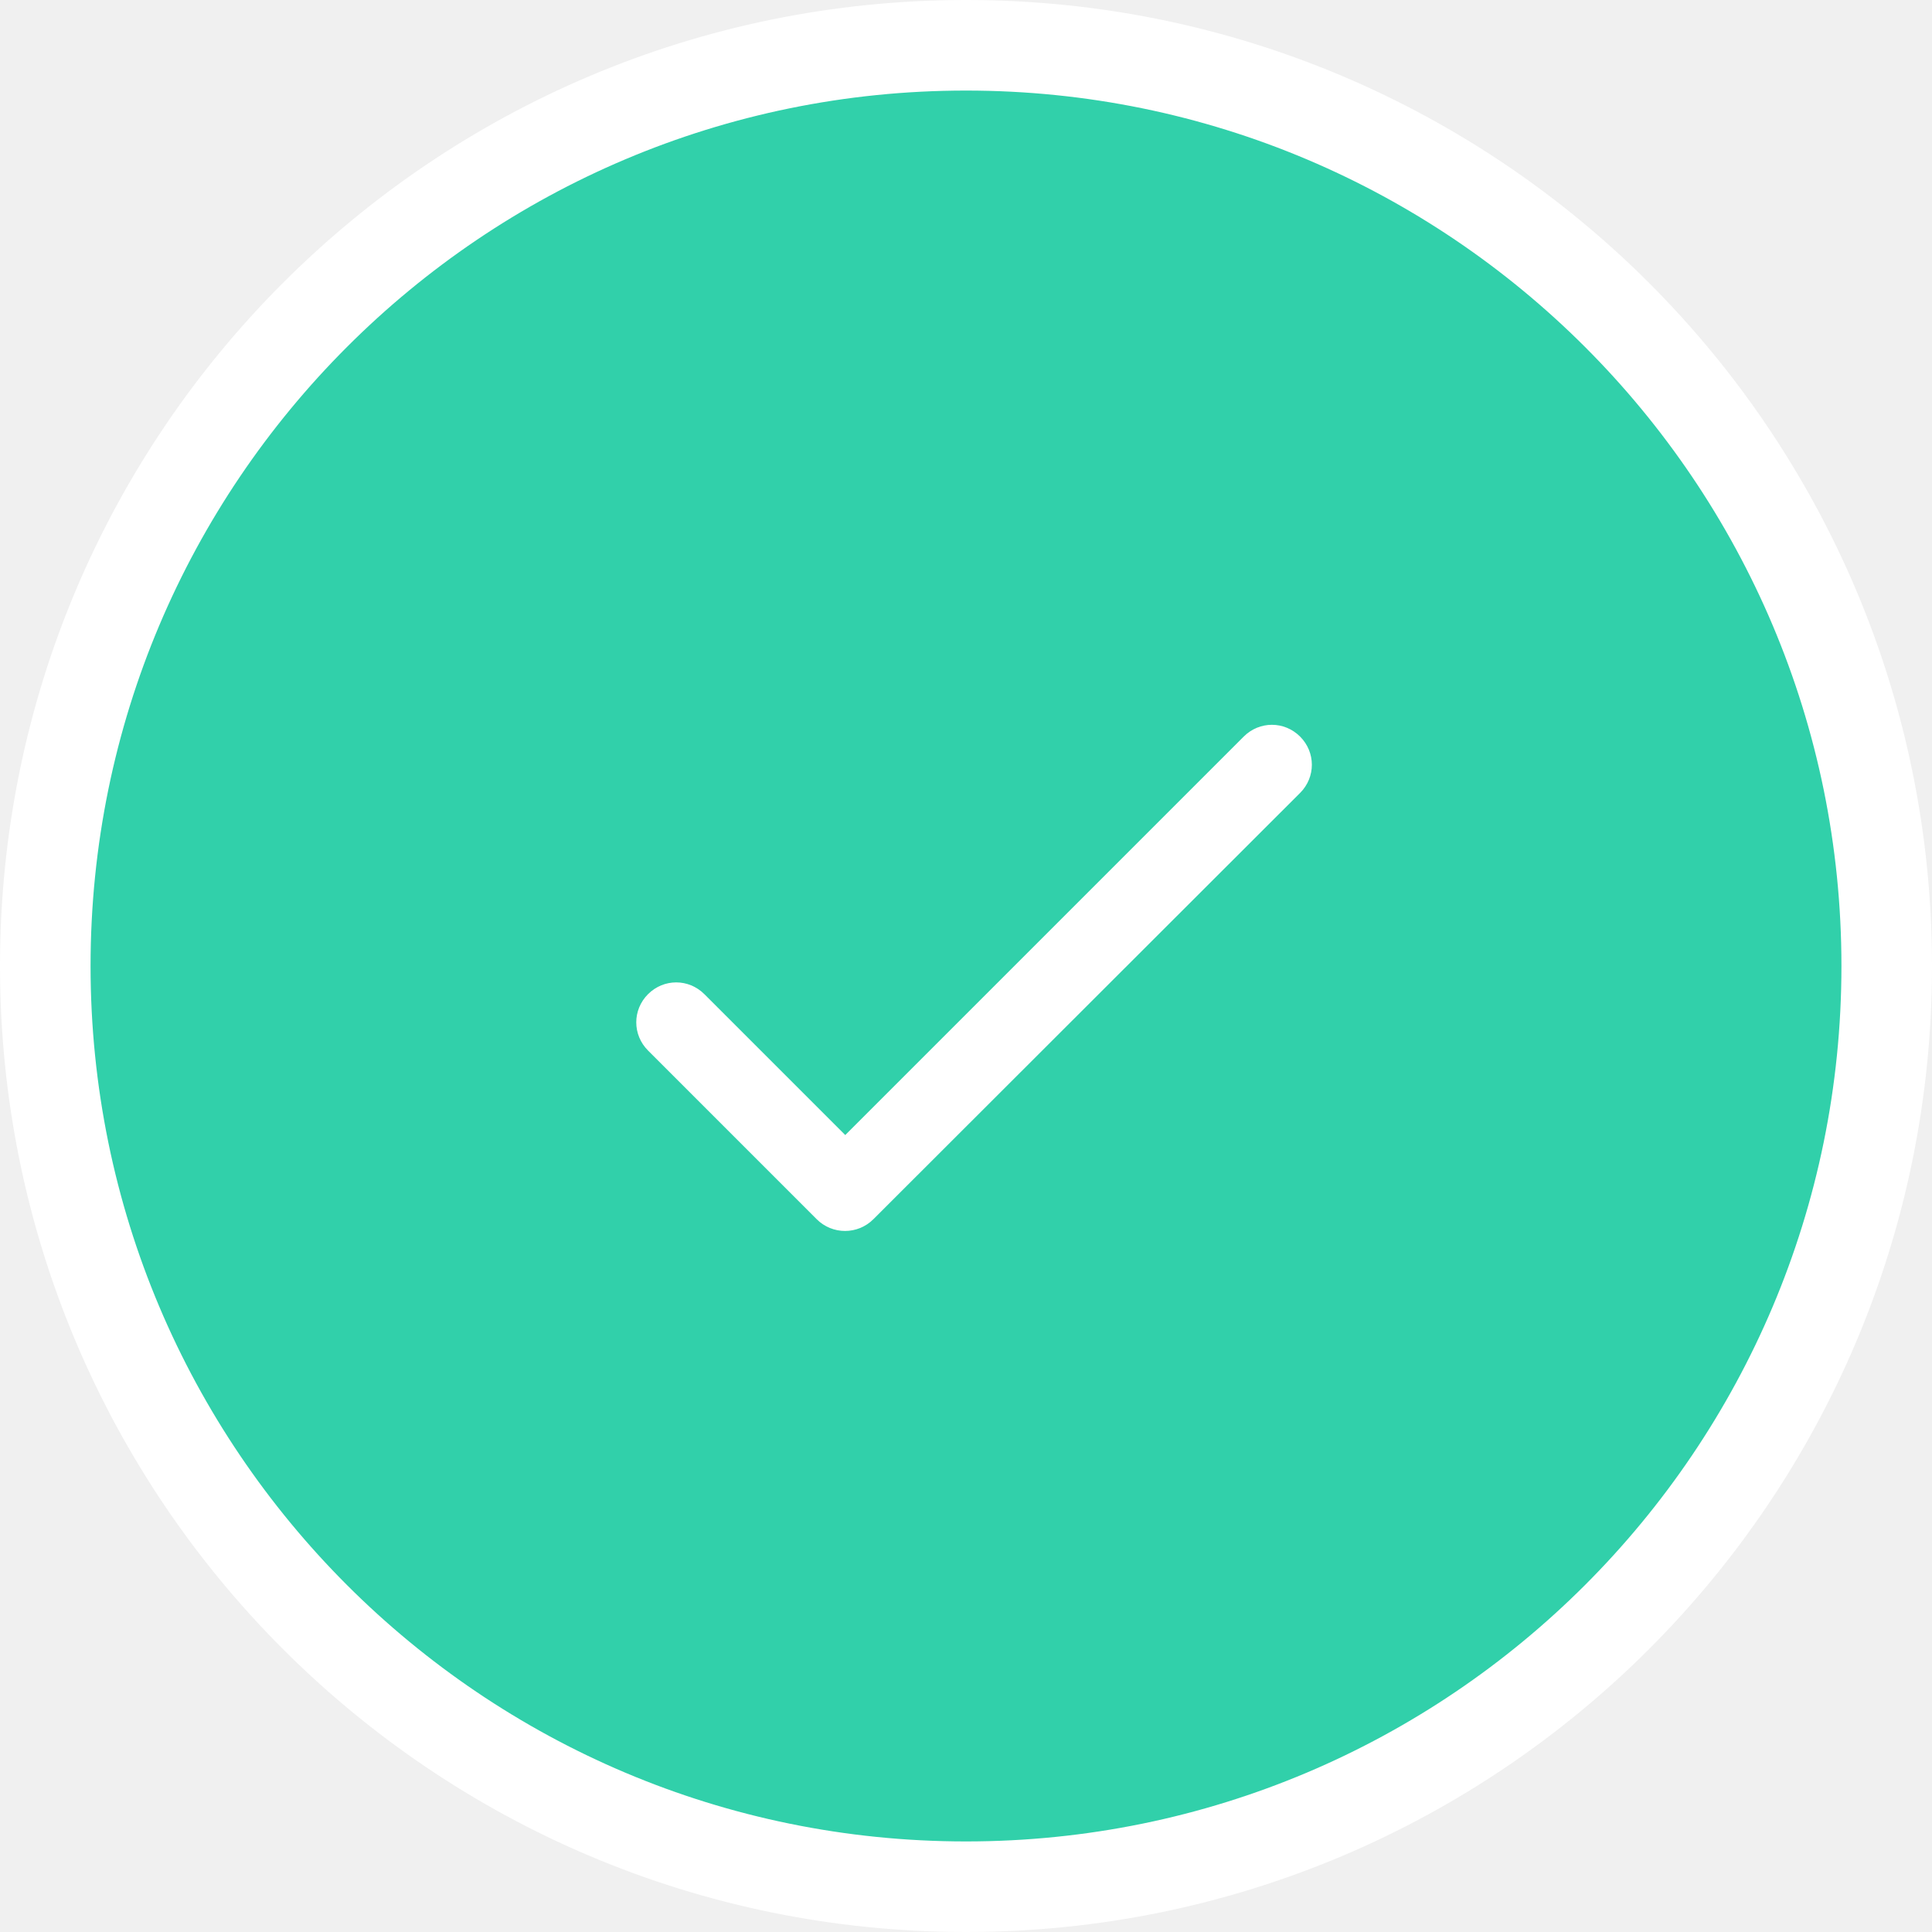
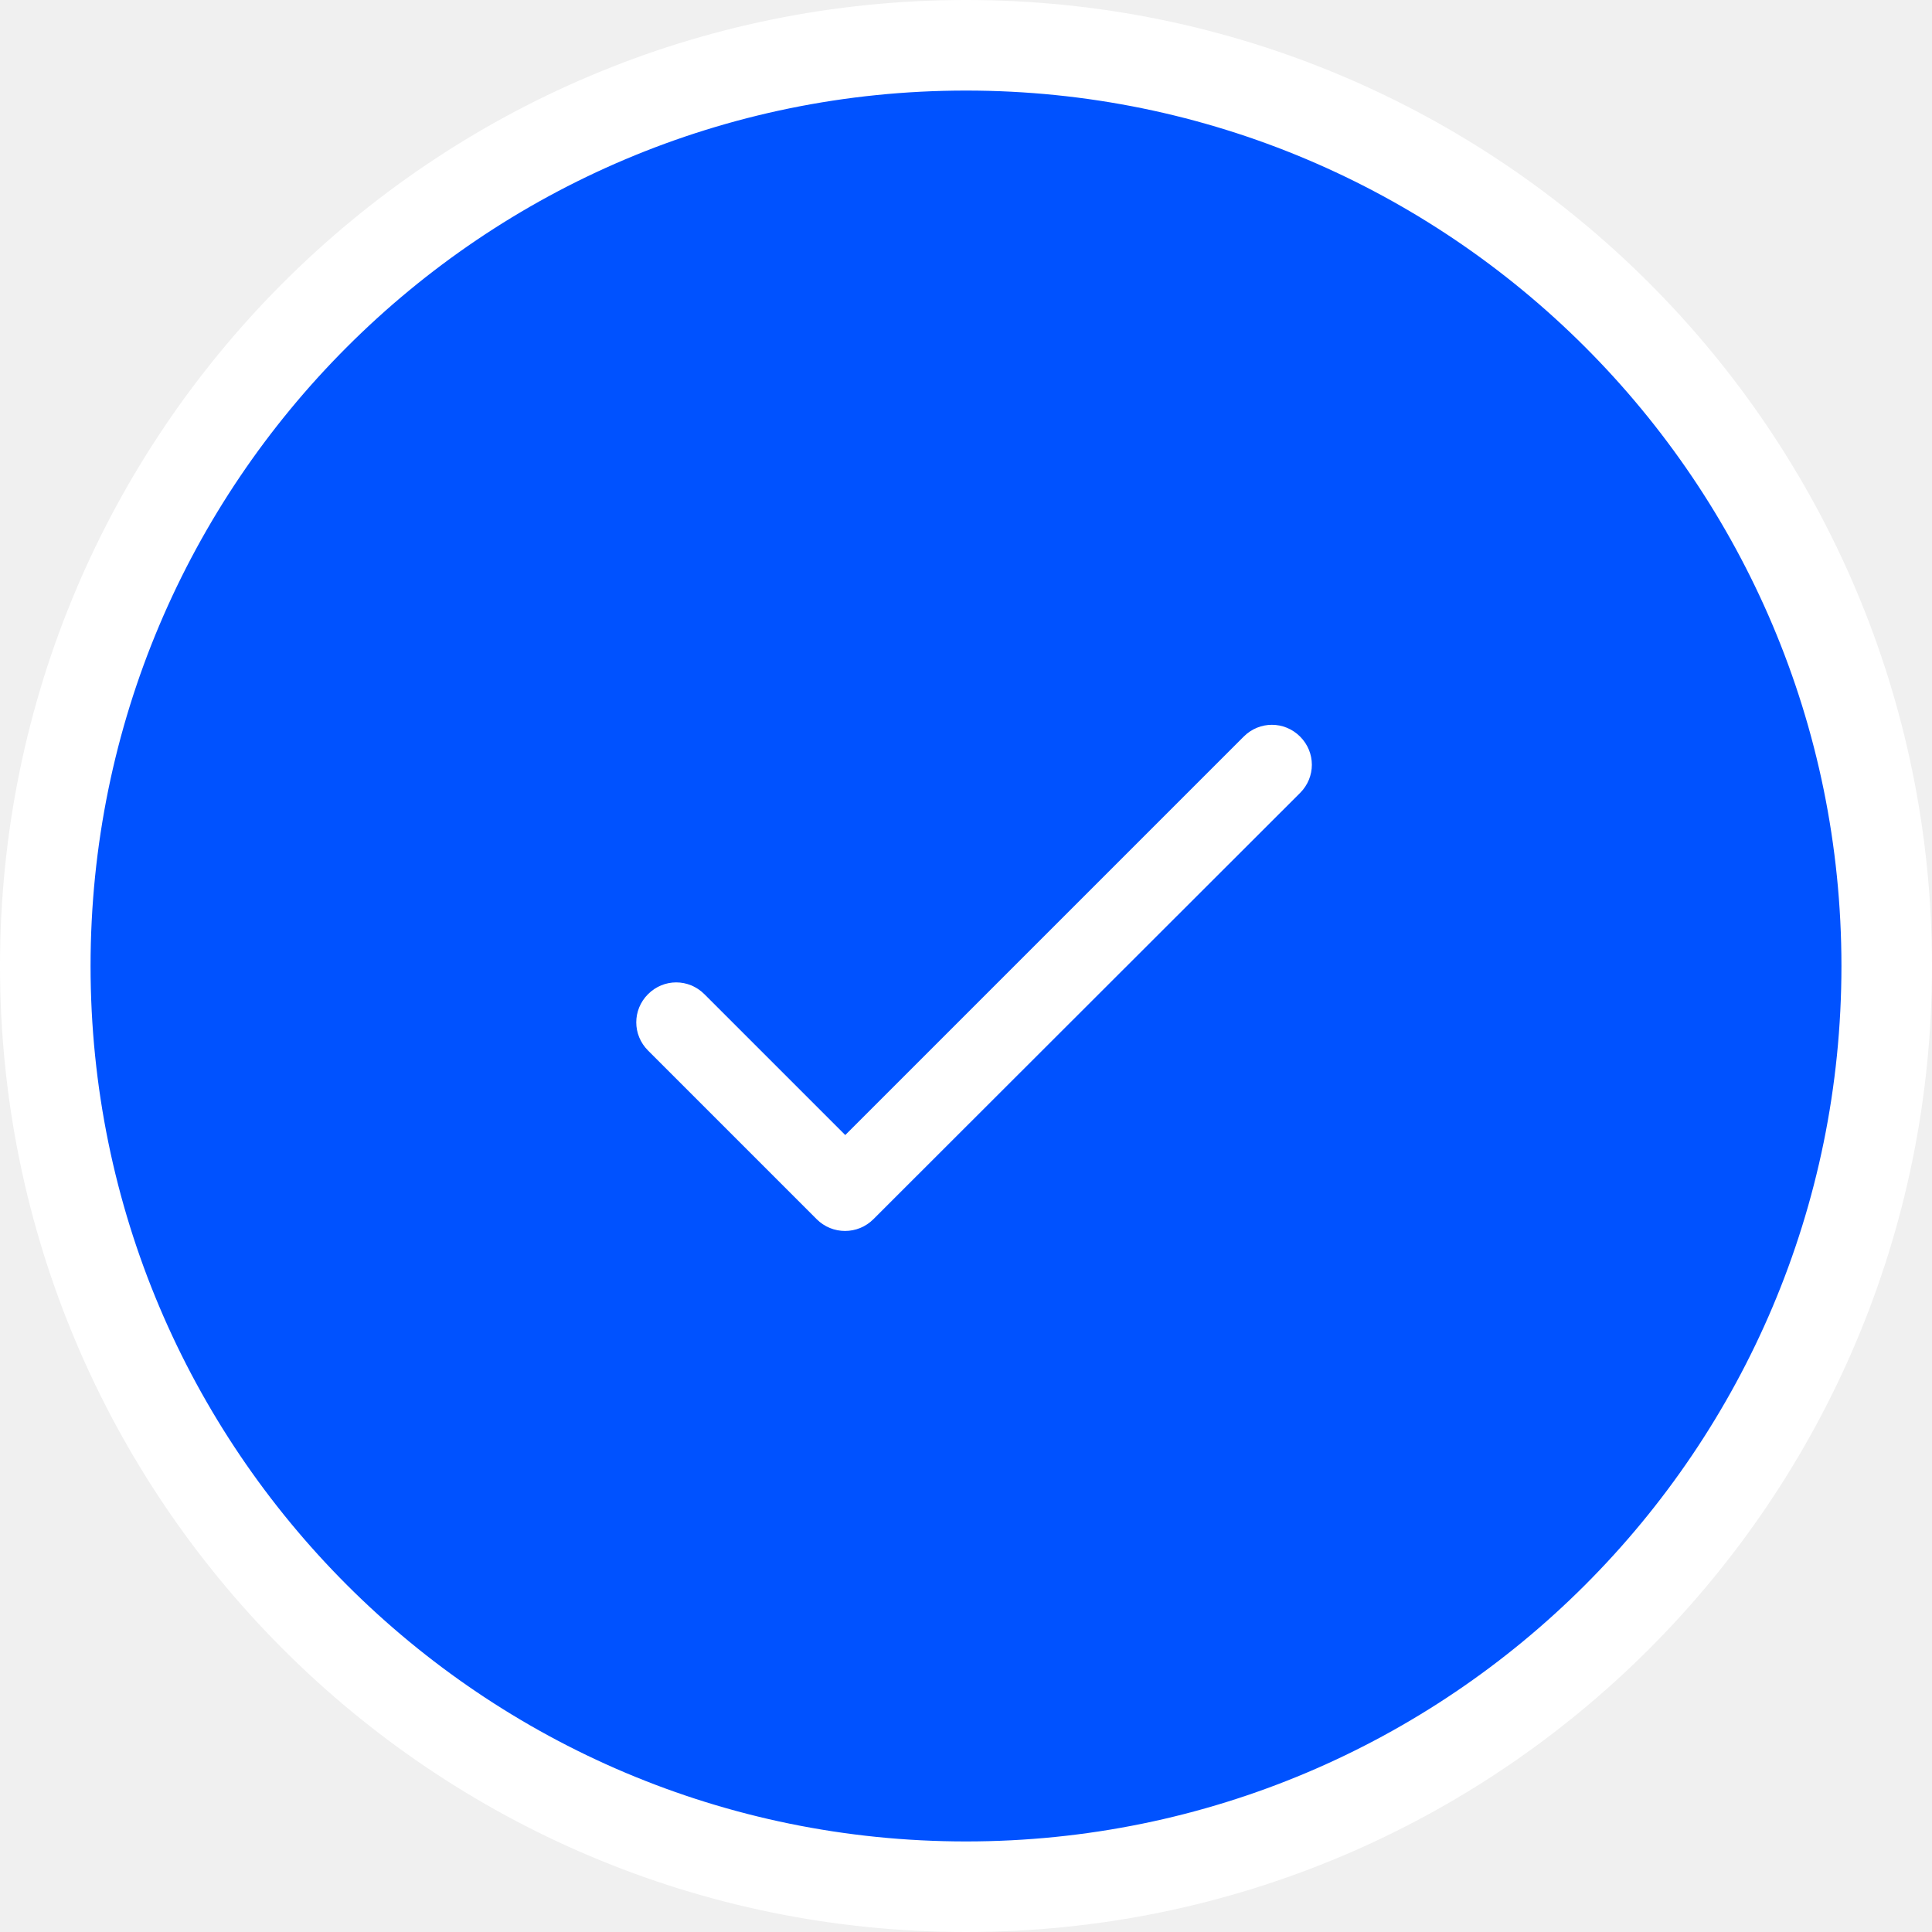
<svg xmlns="http://www.w3.org/2000/svg" width="64" height="64" fill="none" viewBox="0 0 64 64">
-   <path fill="#31D0AA" stroke="#fff" stroke-width="3" d="M62.5 32C62.5 15.155 48.845 1.5 32 1.5C15.155 1.5 1.5 15.155 1.5 32C1.5 48.845 15.155 62.5 32 62.5C48.845 62.5 62.5 48.845 62.5 32Z" />
+   <path fill="#0052ff" stroke="#fff" stroke-width="3" d="M62.5 32C62.5 15.155 48.845 1.5 32 1.5C15.155 1.5 1.5 15.155 1.5 32C1.5 48.845 15.155 62.5 32 62.5C48.845 62.5 62.5 48.845 62.5 32Z" />
  <path fill="#fff" d="M28 37.6L23.333 32.933C22.813 32.413 21.987 32.413 21.467 32.933C20.947 33.453 20.947 34.28 21.467 34.8L27.053 40.387C27.573 40.907 28.413 40.907 28.933 40.387L43.067 26.267C43.587 25.747 43.587 24.92 43.067 24.4C42.547 23.88 41.72 23.88 41.2 24.4L28 37.6Z" />
</svg>
